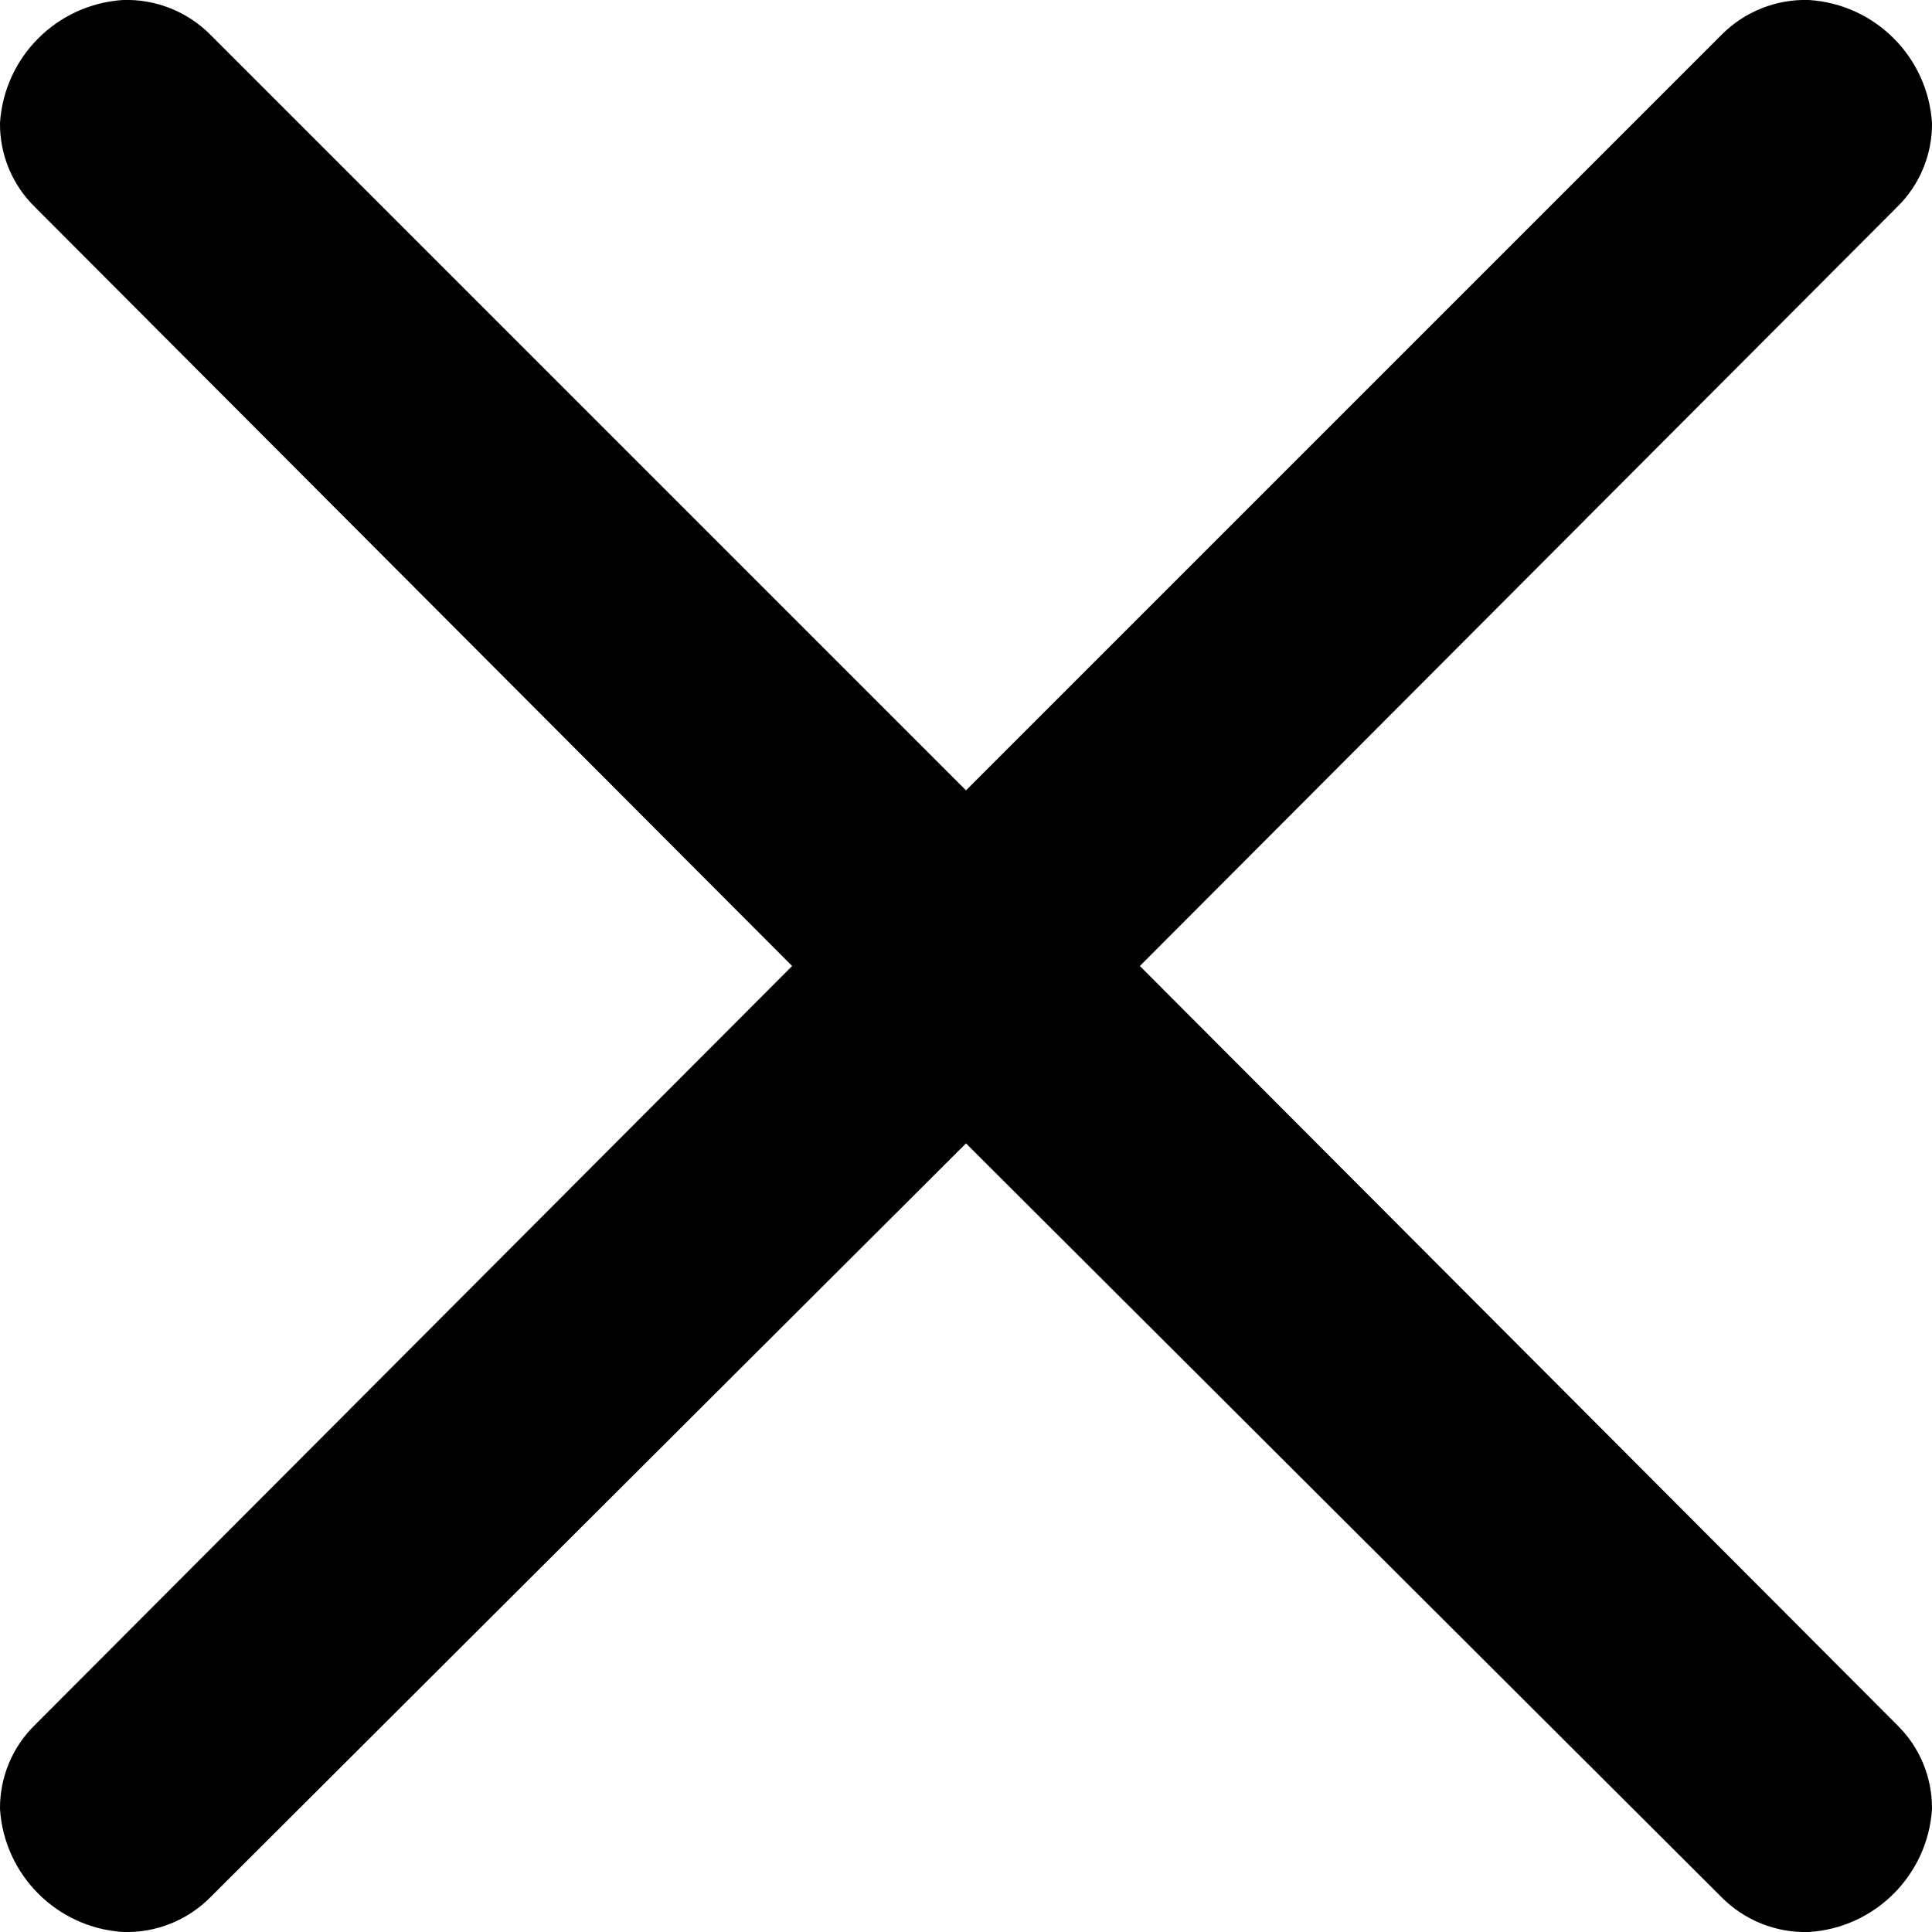
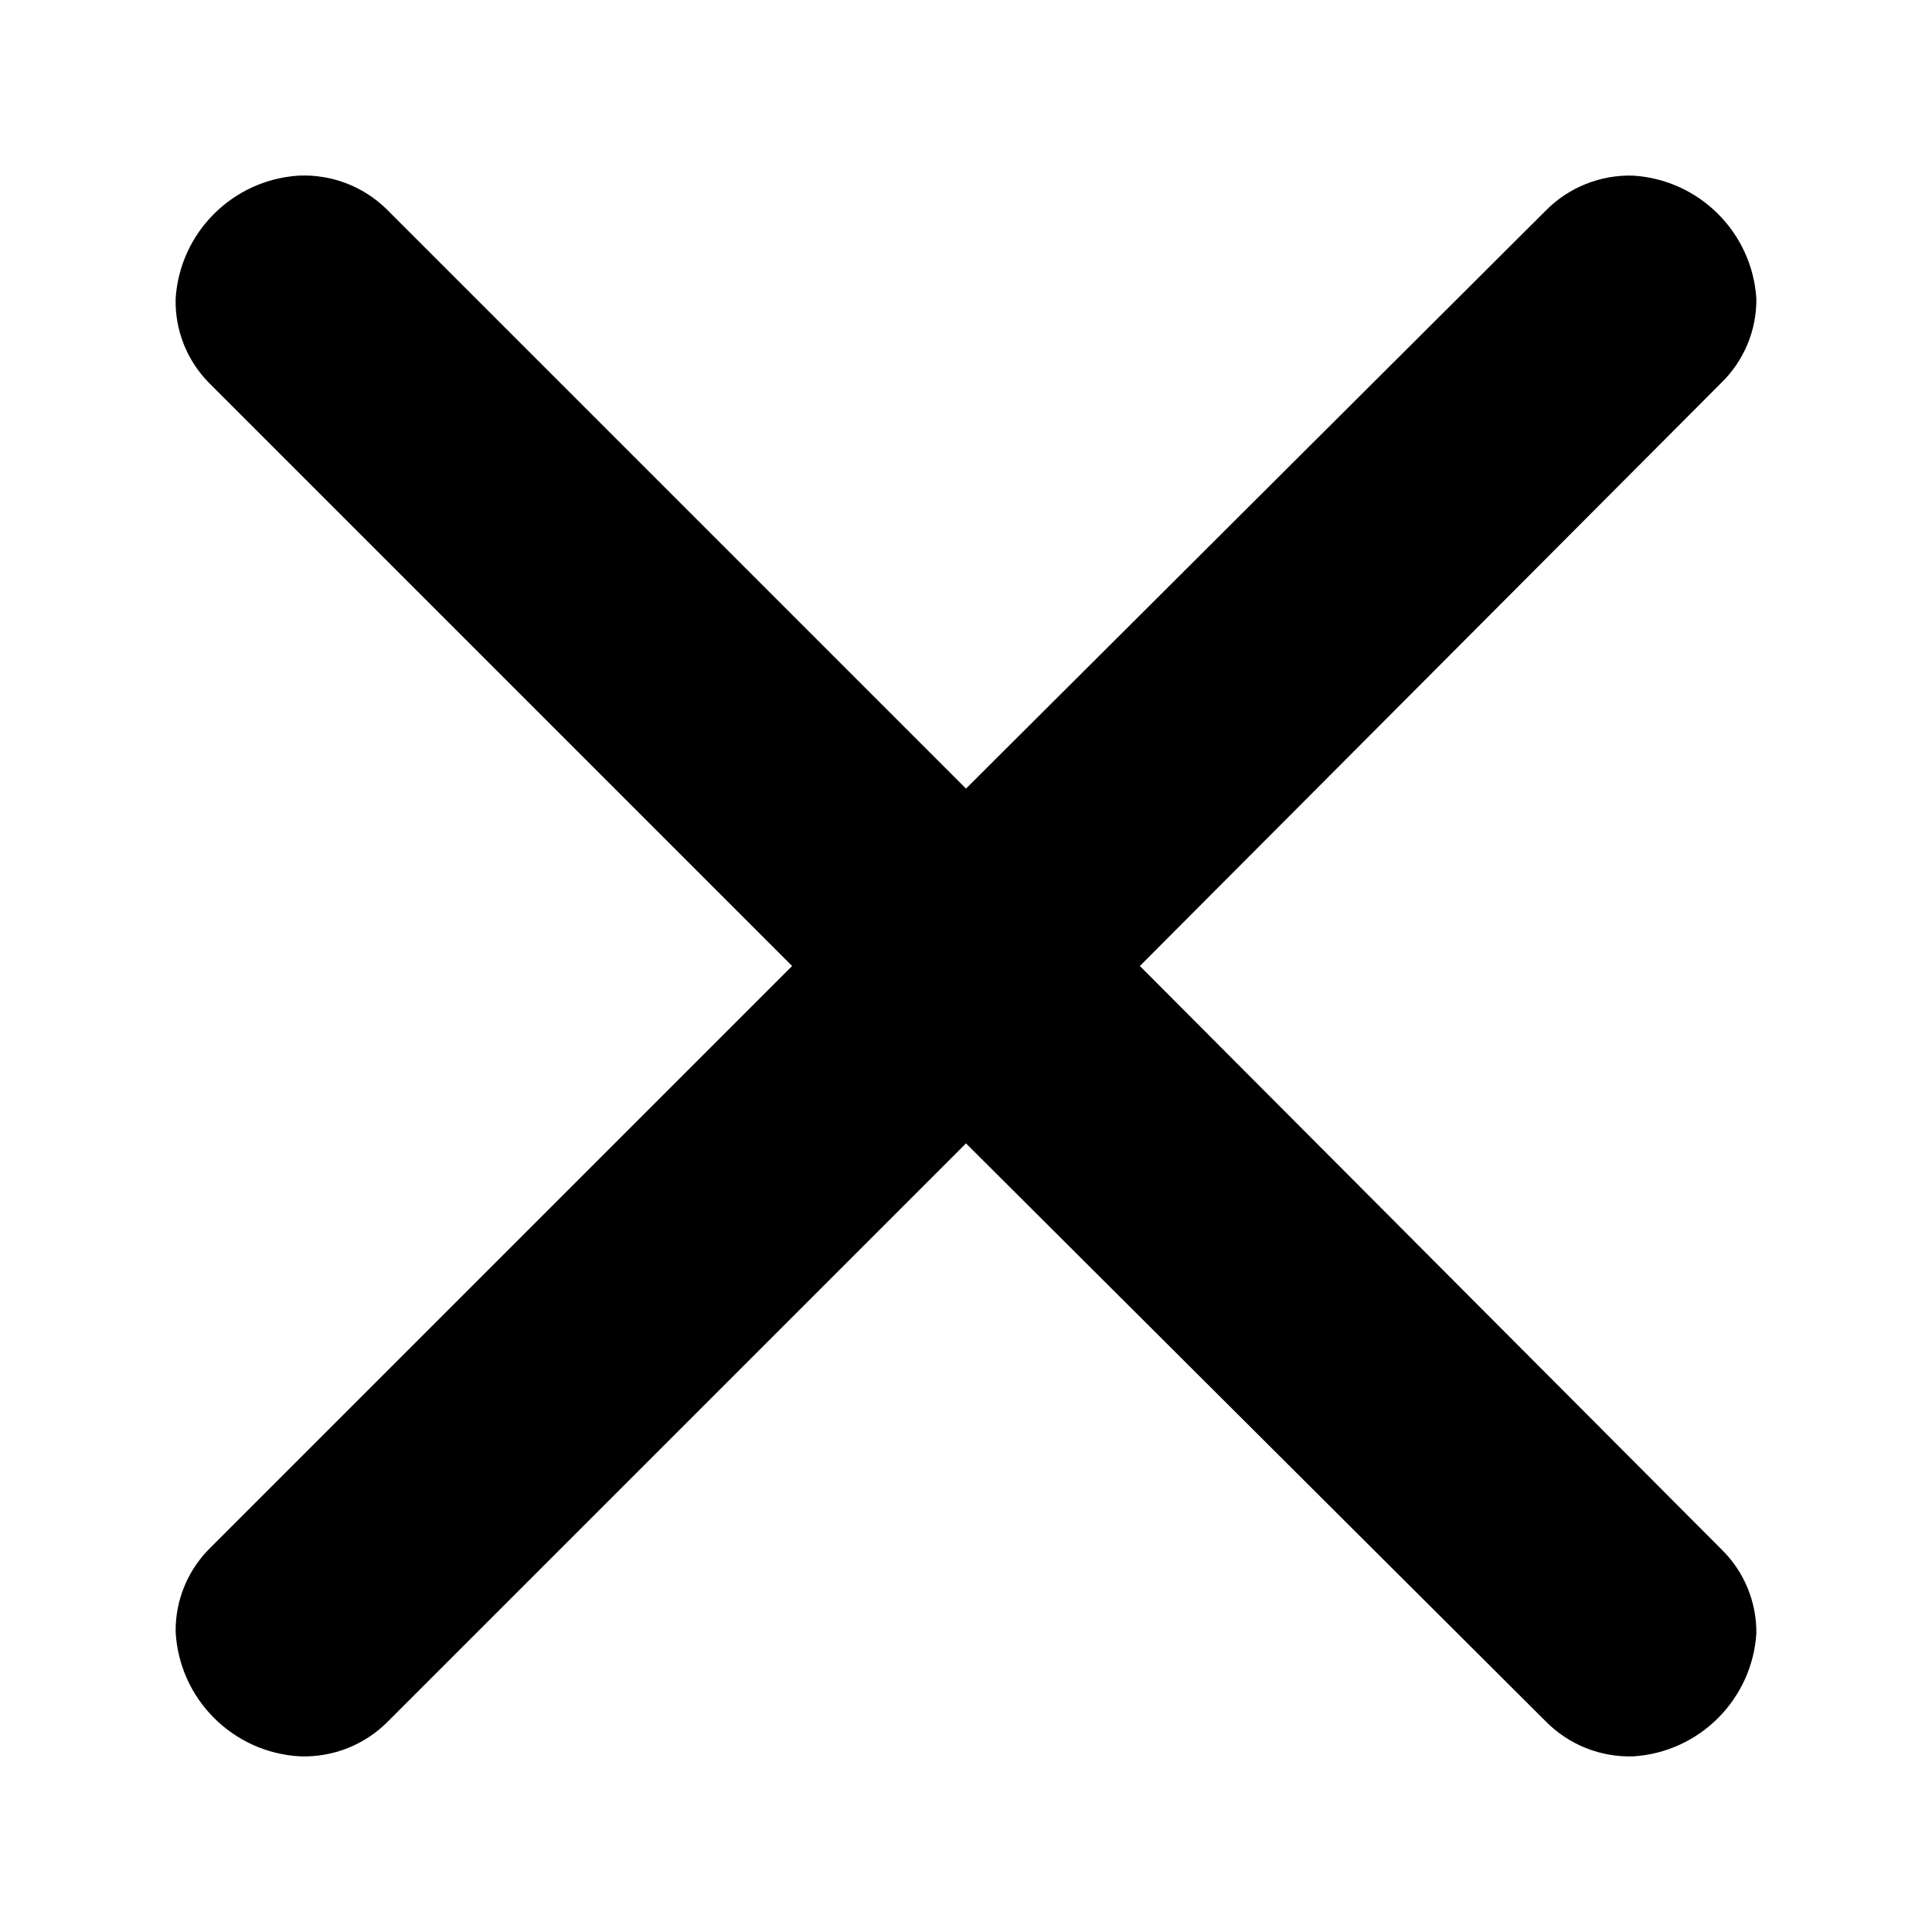
<svg xmlns="http://www.w3.org/2000/svg" id="Layer_1" data-name="Layer 1" width="11" height="11" viewBox="0 0 11 11">
-   <path d="M1.2,0.2l4.3,4.3L9.8,0.2A0.67,0.67,0,0,1,10.3,0a0.75,0.75,0,0,1,.7.7,0.66,0.66,0,0,1-.2.48L6.49,5.5,10.8,9.82a0.66,0.66,0,0,1,.2.48,0.75,0.75,0,0,1-.7.7,0.67,0.67,0,0,1-.5-0.2L5.5,6.51,1.2,10.8a0.67,0.67,0,0,1-.5.2A0.75,0.75,0,0,1,0,10.3,0.66,0.66,0,0,1,.2,9.82L4.51,5.5,0.2,1.18A0.66,0.66,0,0,1,0,.7,0.75,0.75,0,0,1,.7,0,0.67,0.67,0,0,1,1.2.2Z" />
+   <path d="M2.2,1.19l3.3,3.3L8.8,1.2A0.67,0.67,0,0,1,9.3,1a0.75,0.75,0,0,1,.7.7,0.66,0.66,0,0,1-.2.48L6.49,5.5,9.8,8.82a0.66,0.66,0,0,1,.2.48,0.75,0.75,0,0,1-.7.7,0.67,0.67,0,0,1-.5-0.2L5.5,6.51,2.21,9.8a0.67,0.67,0,0,1-.5.2A0.75,0.75,0,0,1,1,9.29a0.66,0.66,0,0,1,.2-0.48L4.51,5.5,1.19,2.18A0.66,0.66,0,0,1,1,1.7,0.75,0.75,0,0,1,1.7,1,0.67,0.67,0,0,1,2.2,1.19Z" />
</svg>
